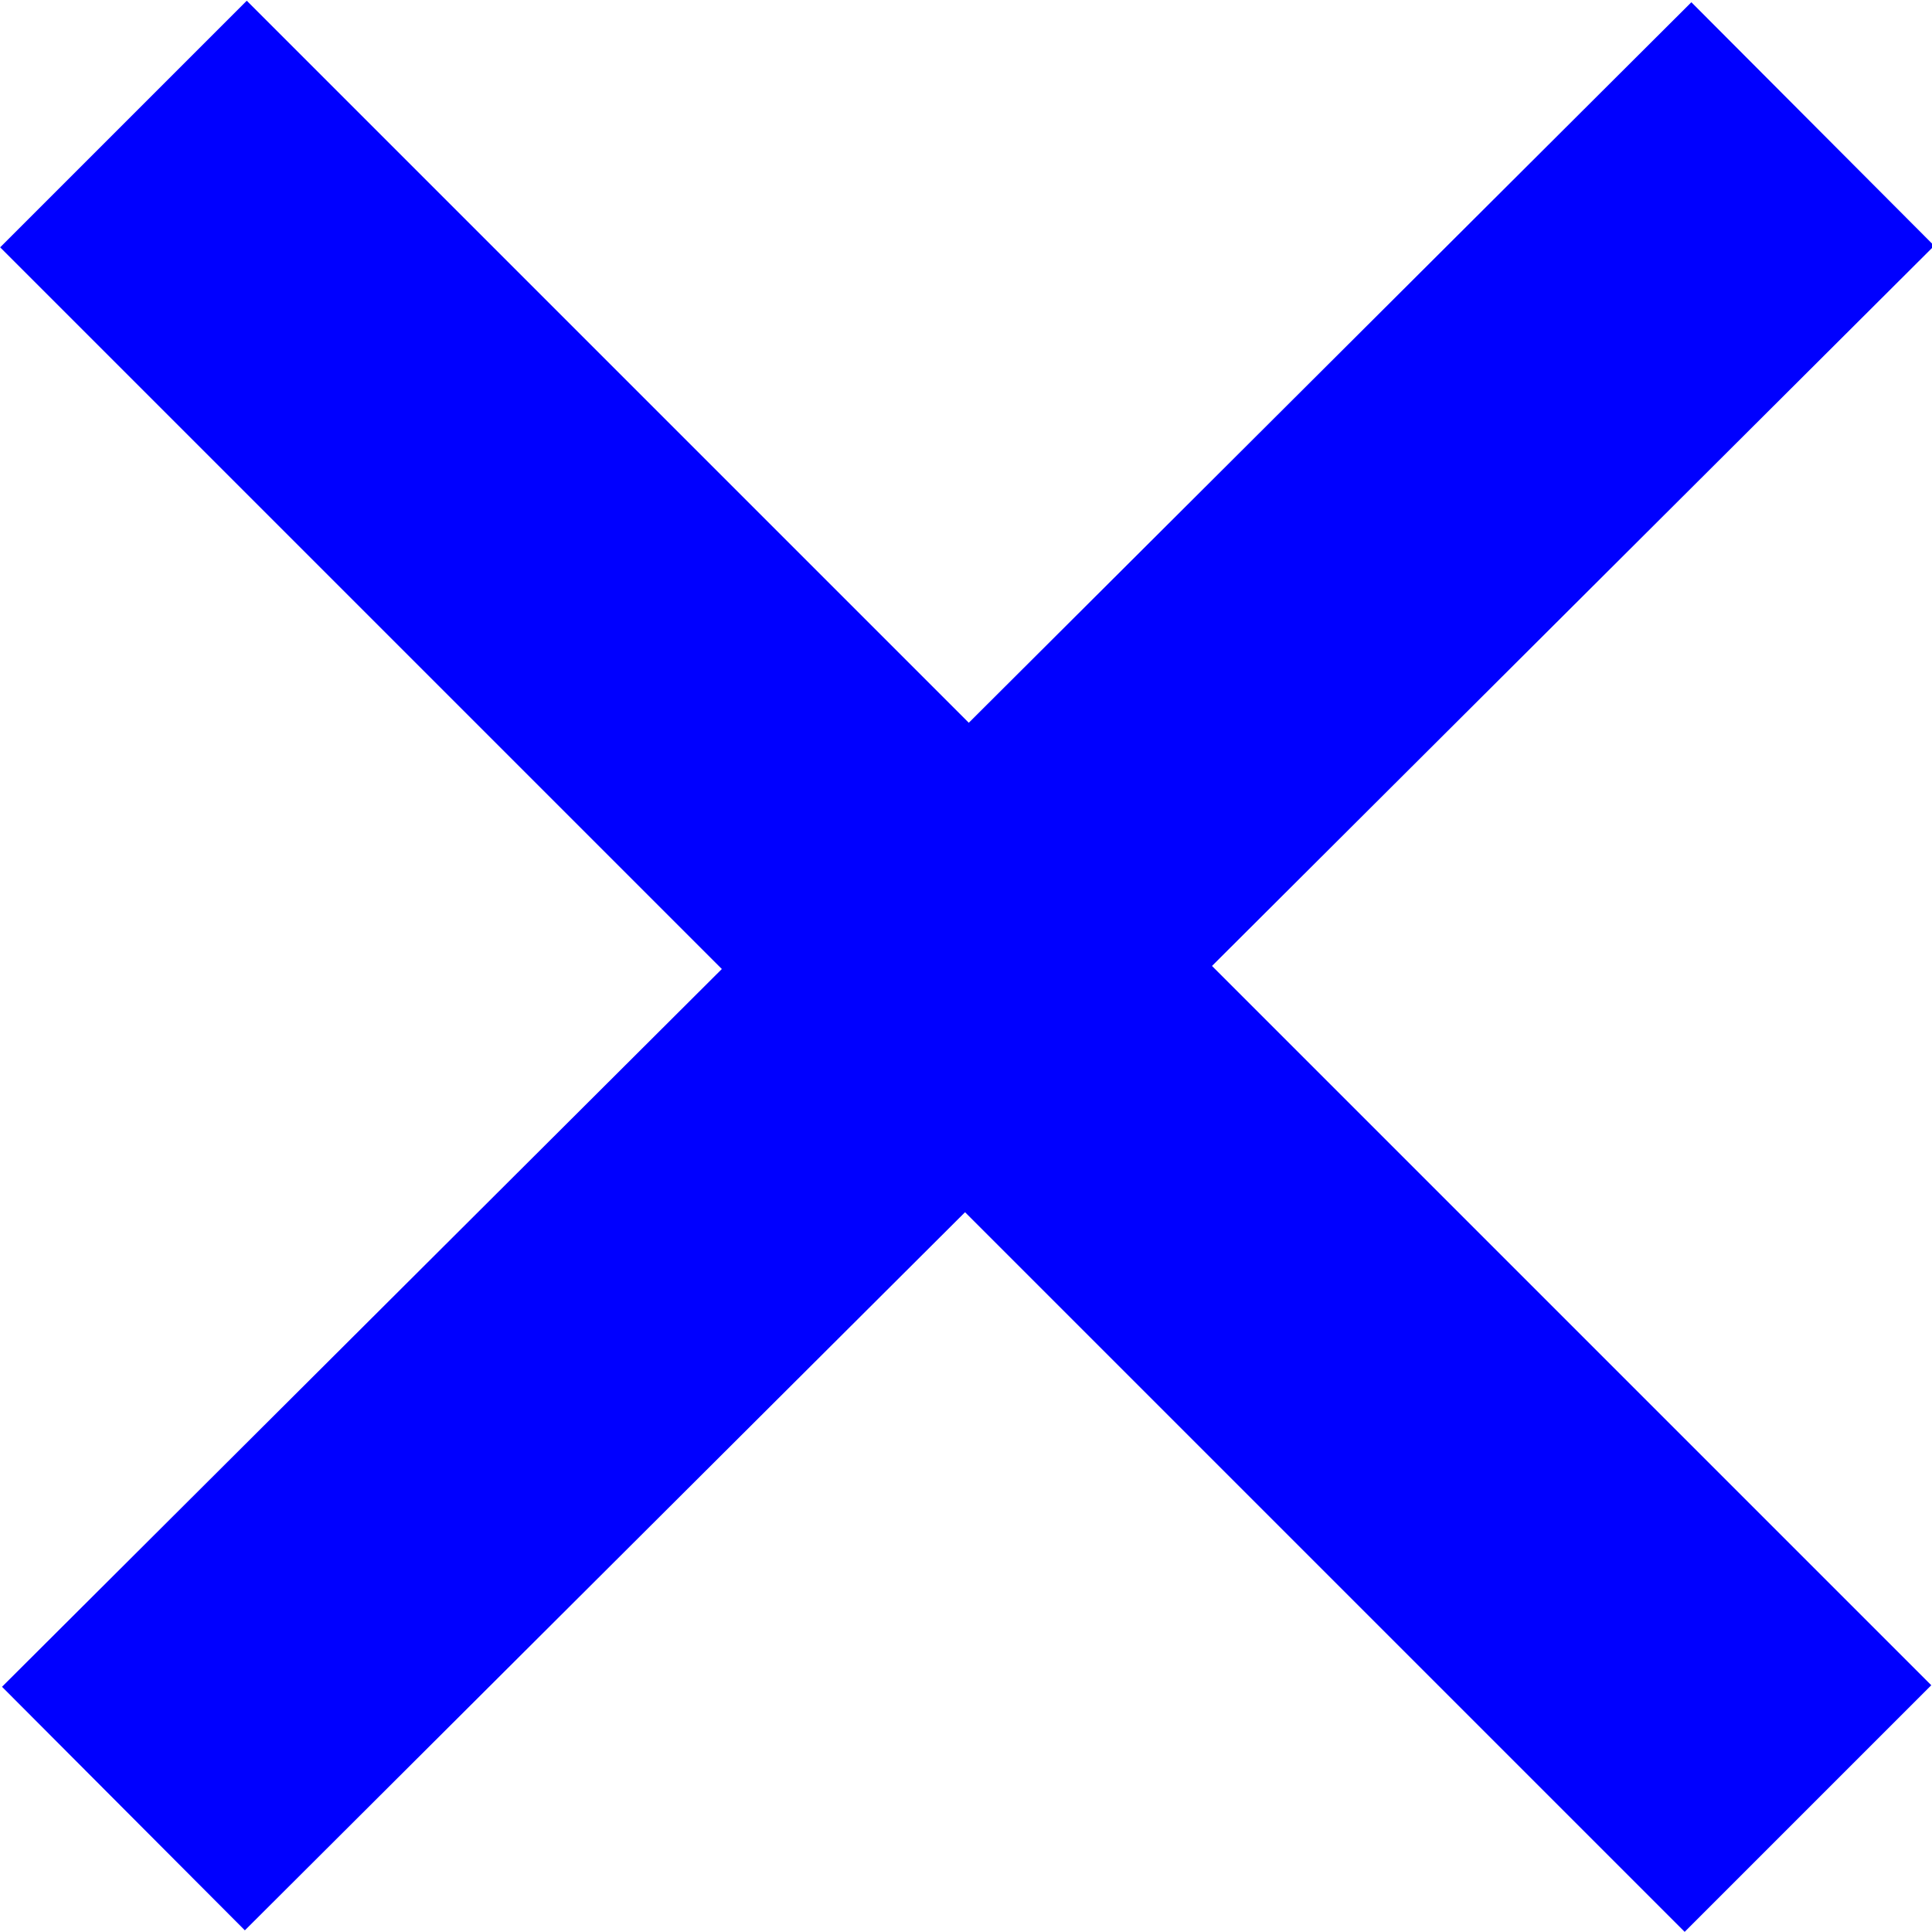
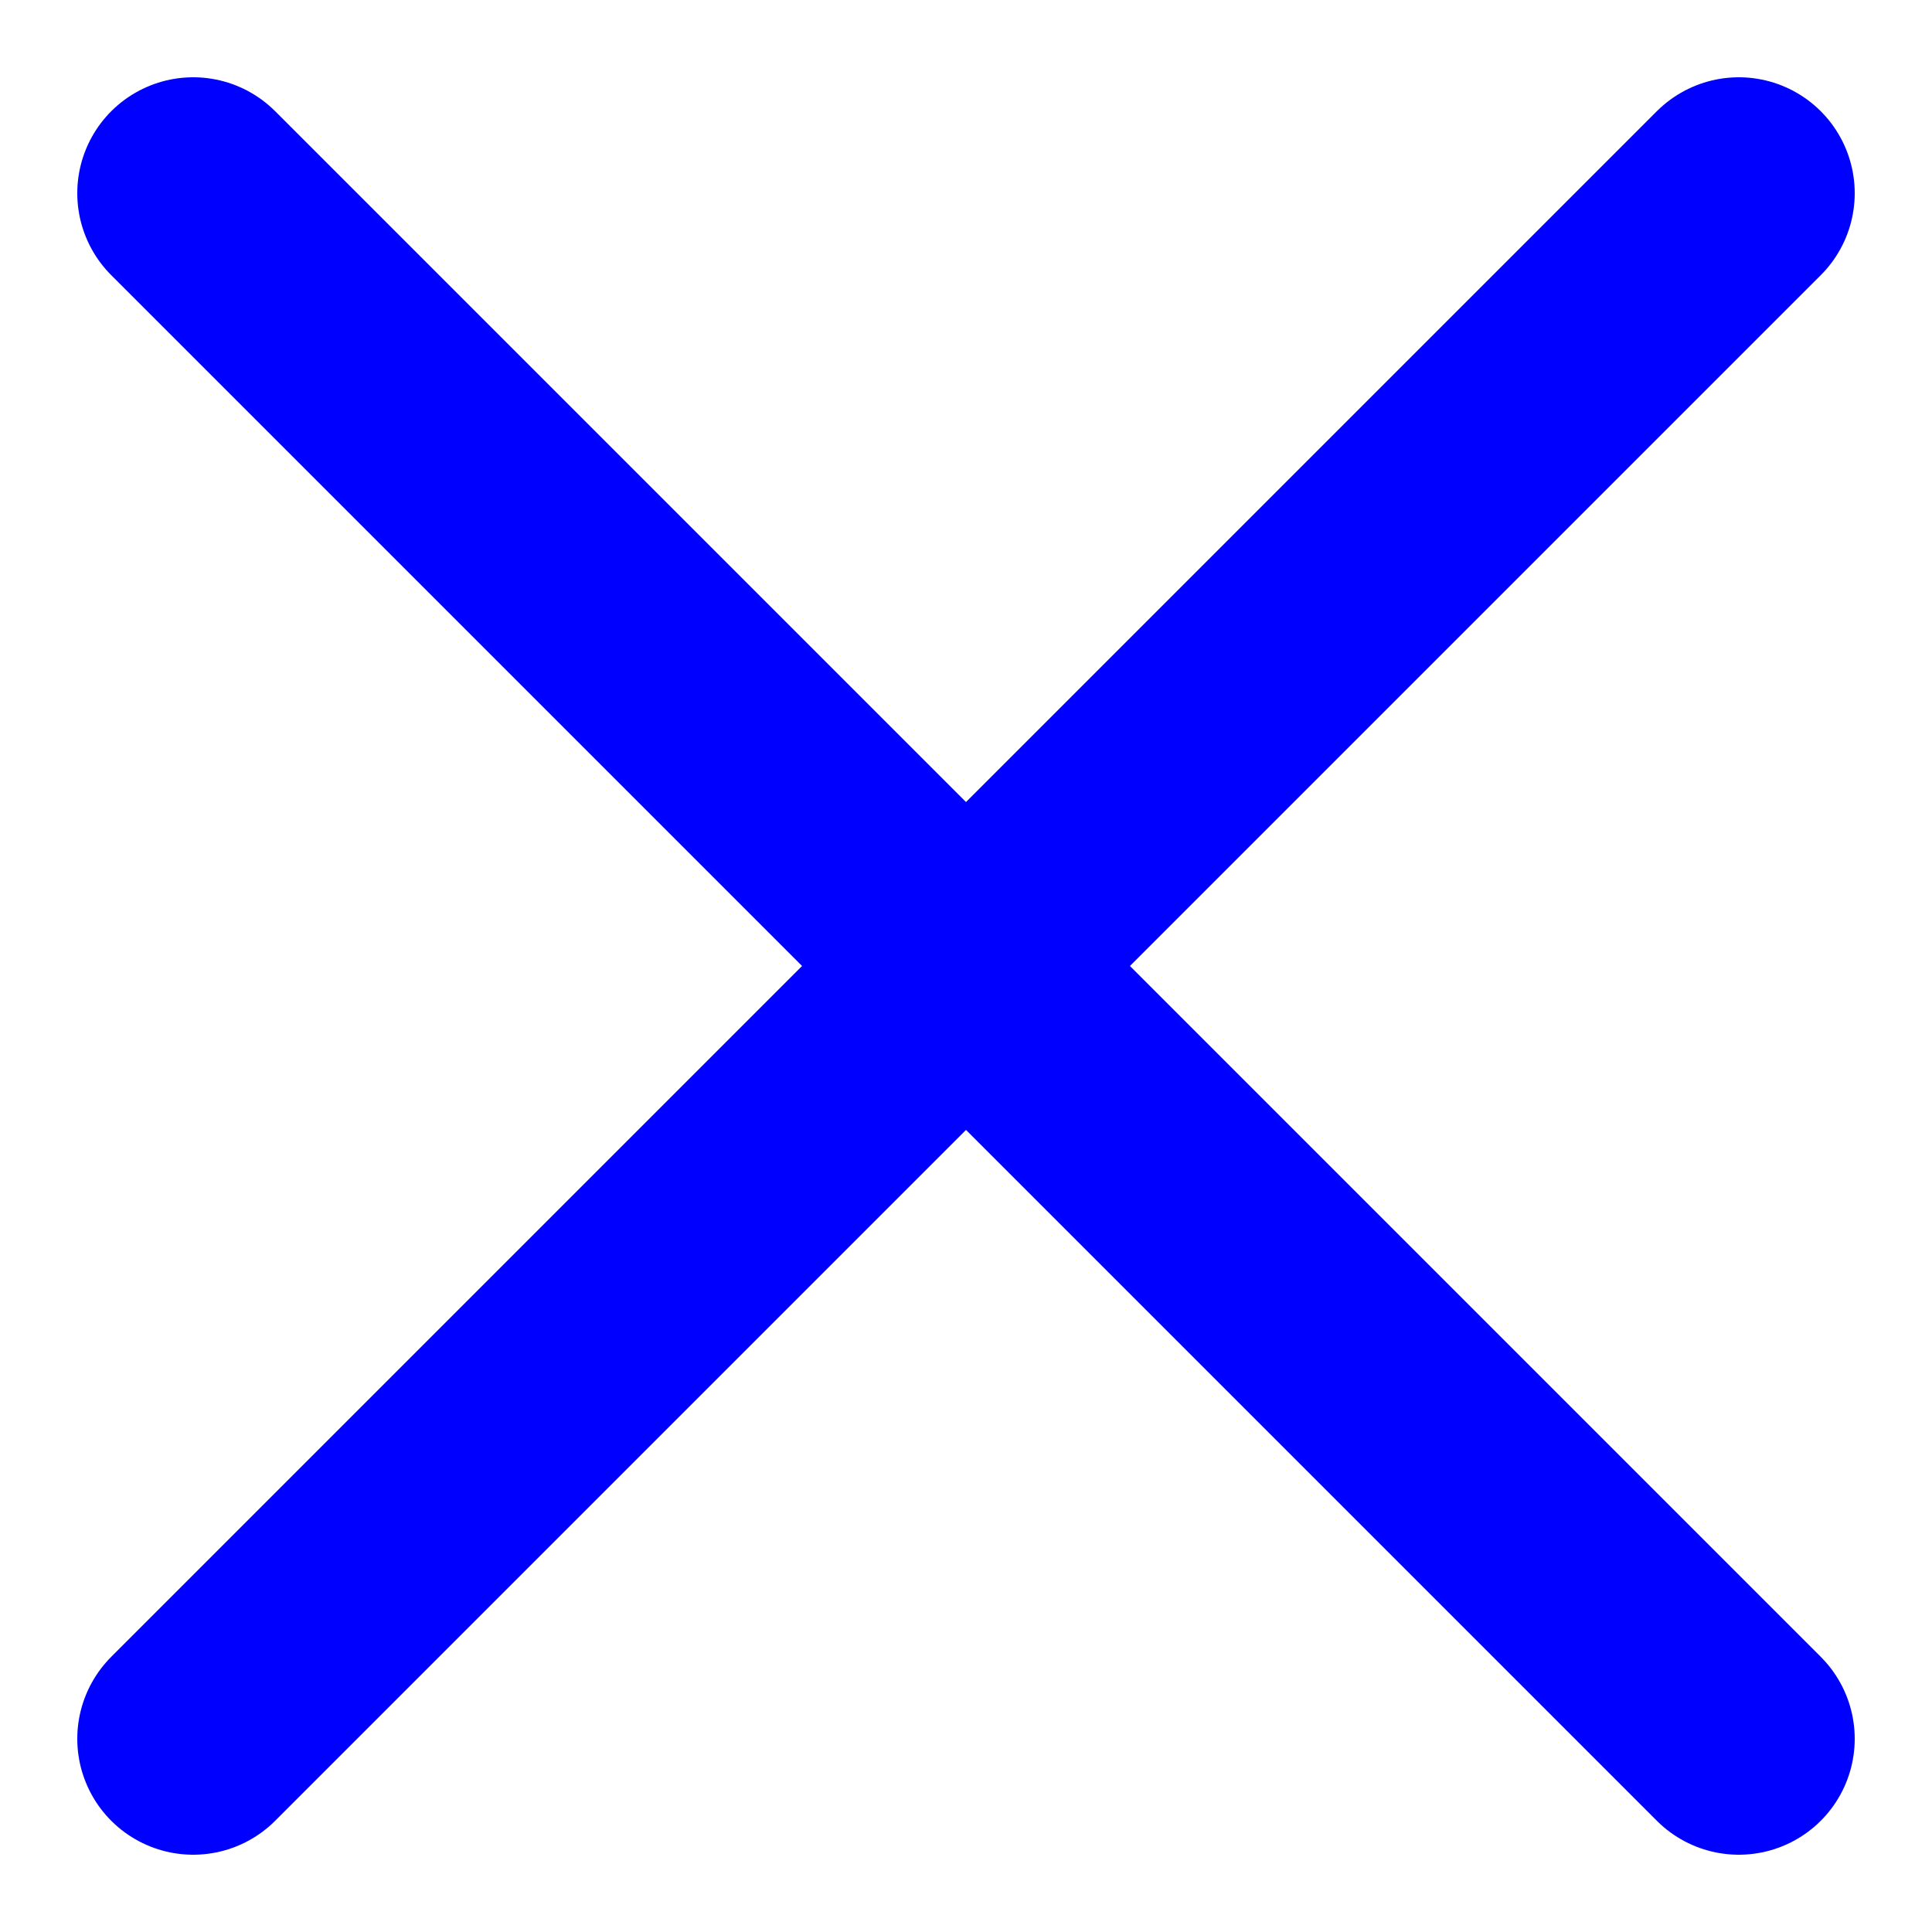
- <svg xmlns="http://www.w3.org/2000/svg" version="1.0" width="100" height="100" id="svg8978">
-   <defs id="defs8980" />
-   <g id="layer1">
-     <path d="M 6.39,6.42 C 93.58,93.61 93.58,93.61 93.58,93.61" style="fill:none;fill-rule:evenodd;stroke:#0000ff;stroke-width:18.052;stroke-linecap:butt;stroke-linejoin:miter;stroke-miterlimit:4;stroke-dasharray:none;stroke-opacity:1" id="path8986" />
-     <path d="M 6.389,93.611 C 93.83,6.419 93.83,6.419 93.83,6.419" style="fill:none;fill-rule:evenodd;stroke:#0000ff;stroke-width:17.802;stroke-linecap:butt;stroke-linejoin:miter;stroke-miterlimit:4;stroke-dasharray:none;stroke-opacity:1" id="path8988" />
-   </g>
+ <svg xmlns="http://www.w3.org/2000/svg" width="500" height="500">
+   <line x1="50" y1="50" x2="450" y2="450" stroke="#0000FF" stroke-linecap="round" stroke-width="60" />
+   <line x1="450" y1="50" x2="50" y2="450" stroke="#0000FF" stroke-linecap="round" stroke-width="60" />
</svg>
